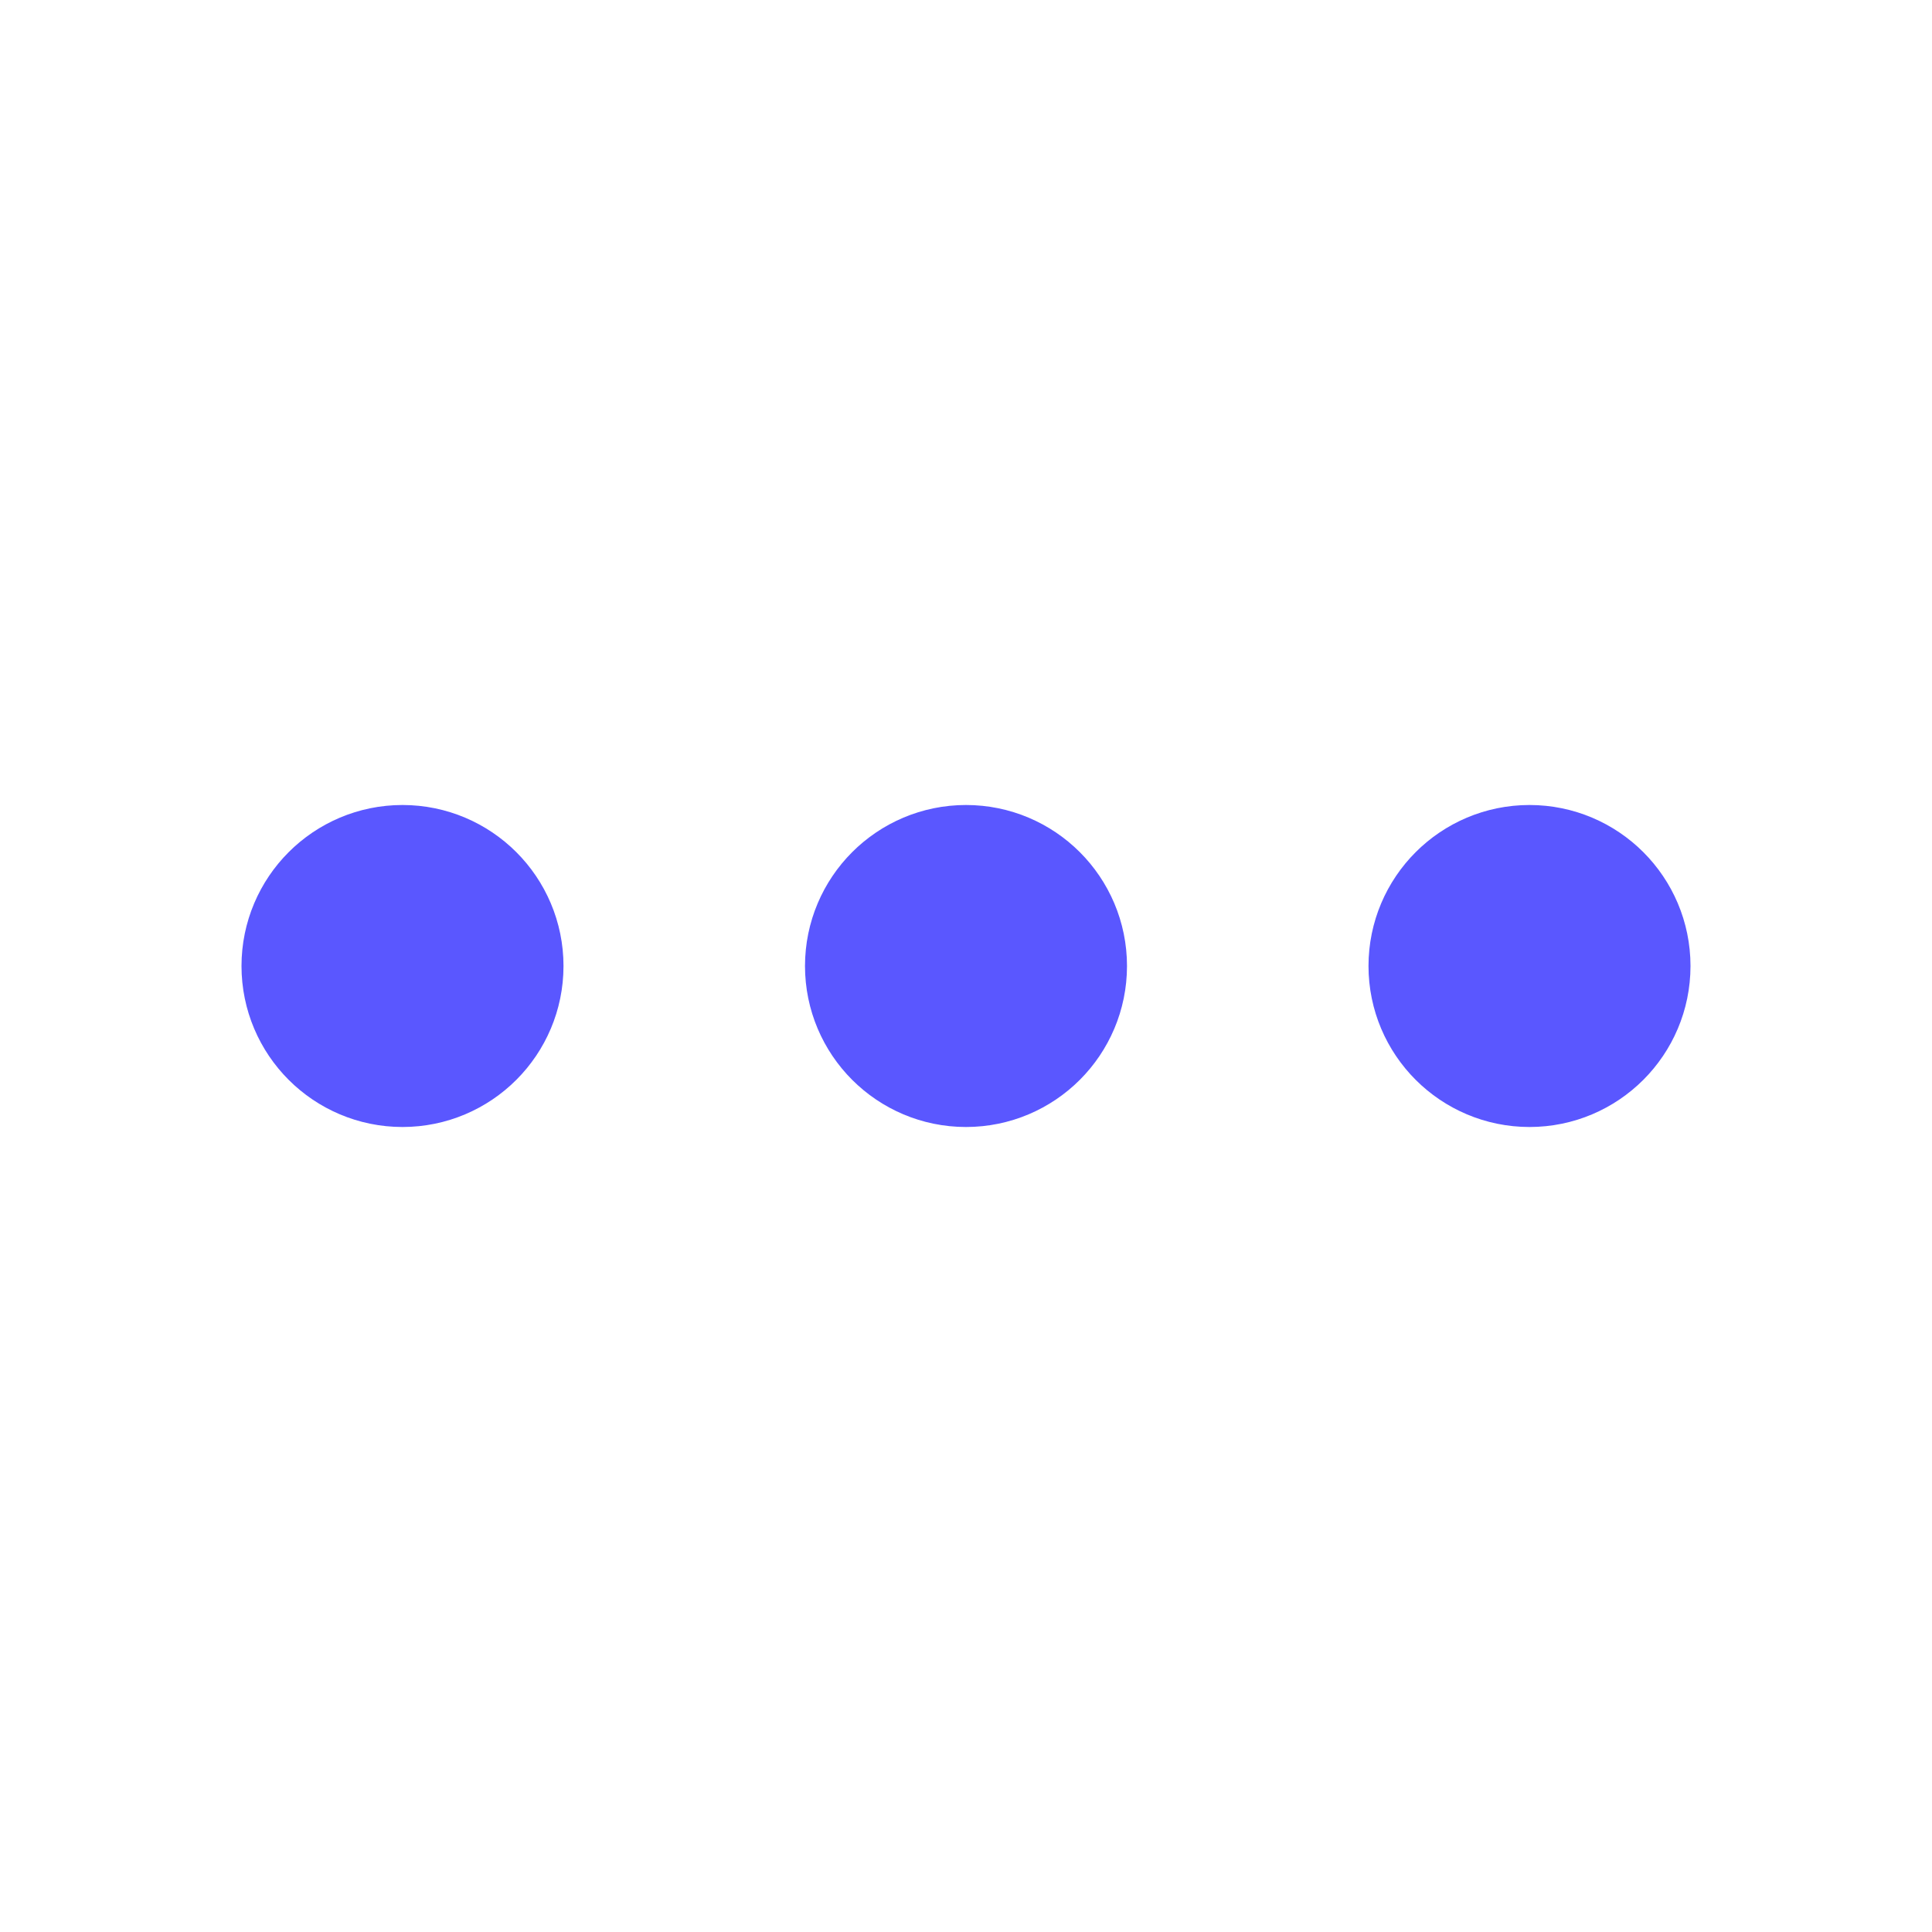
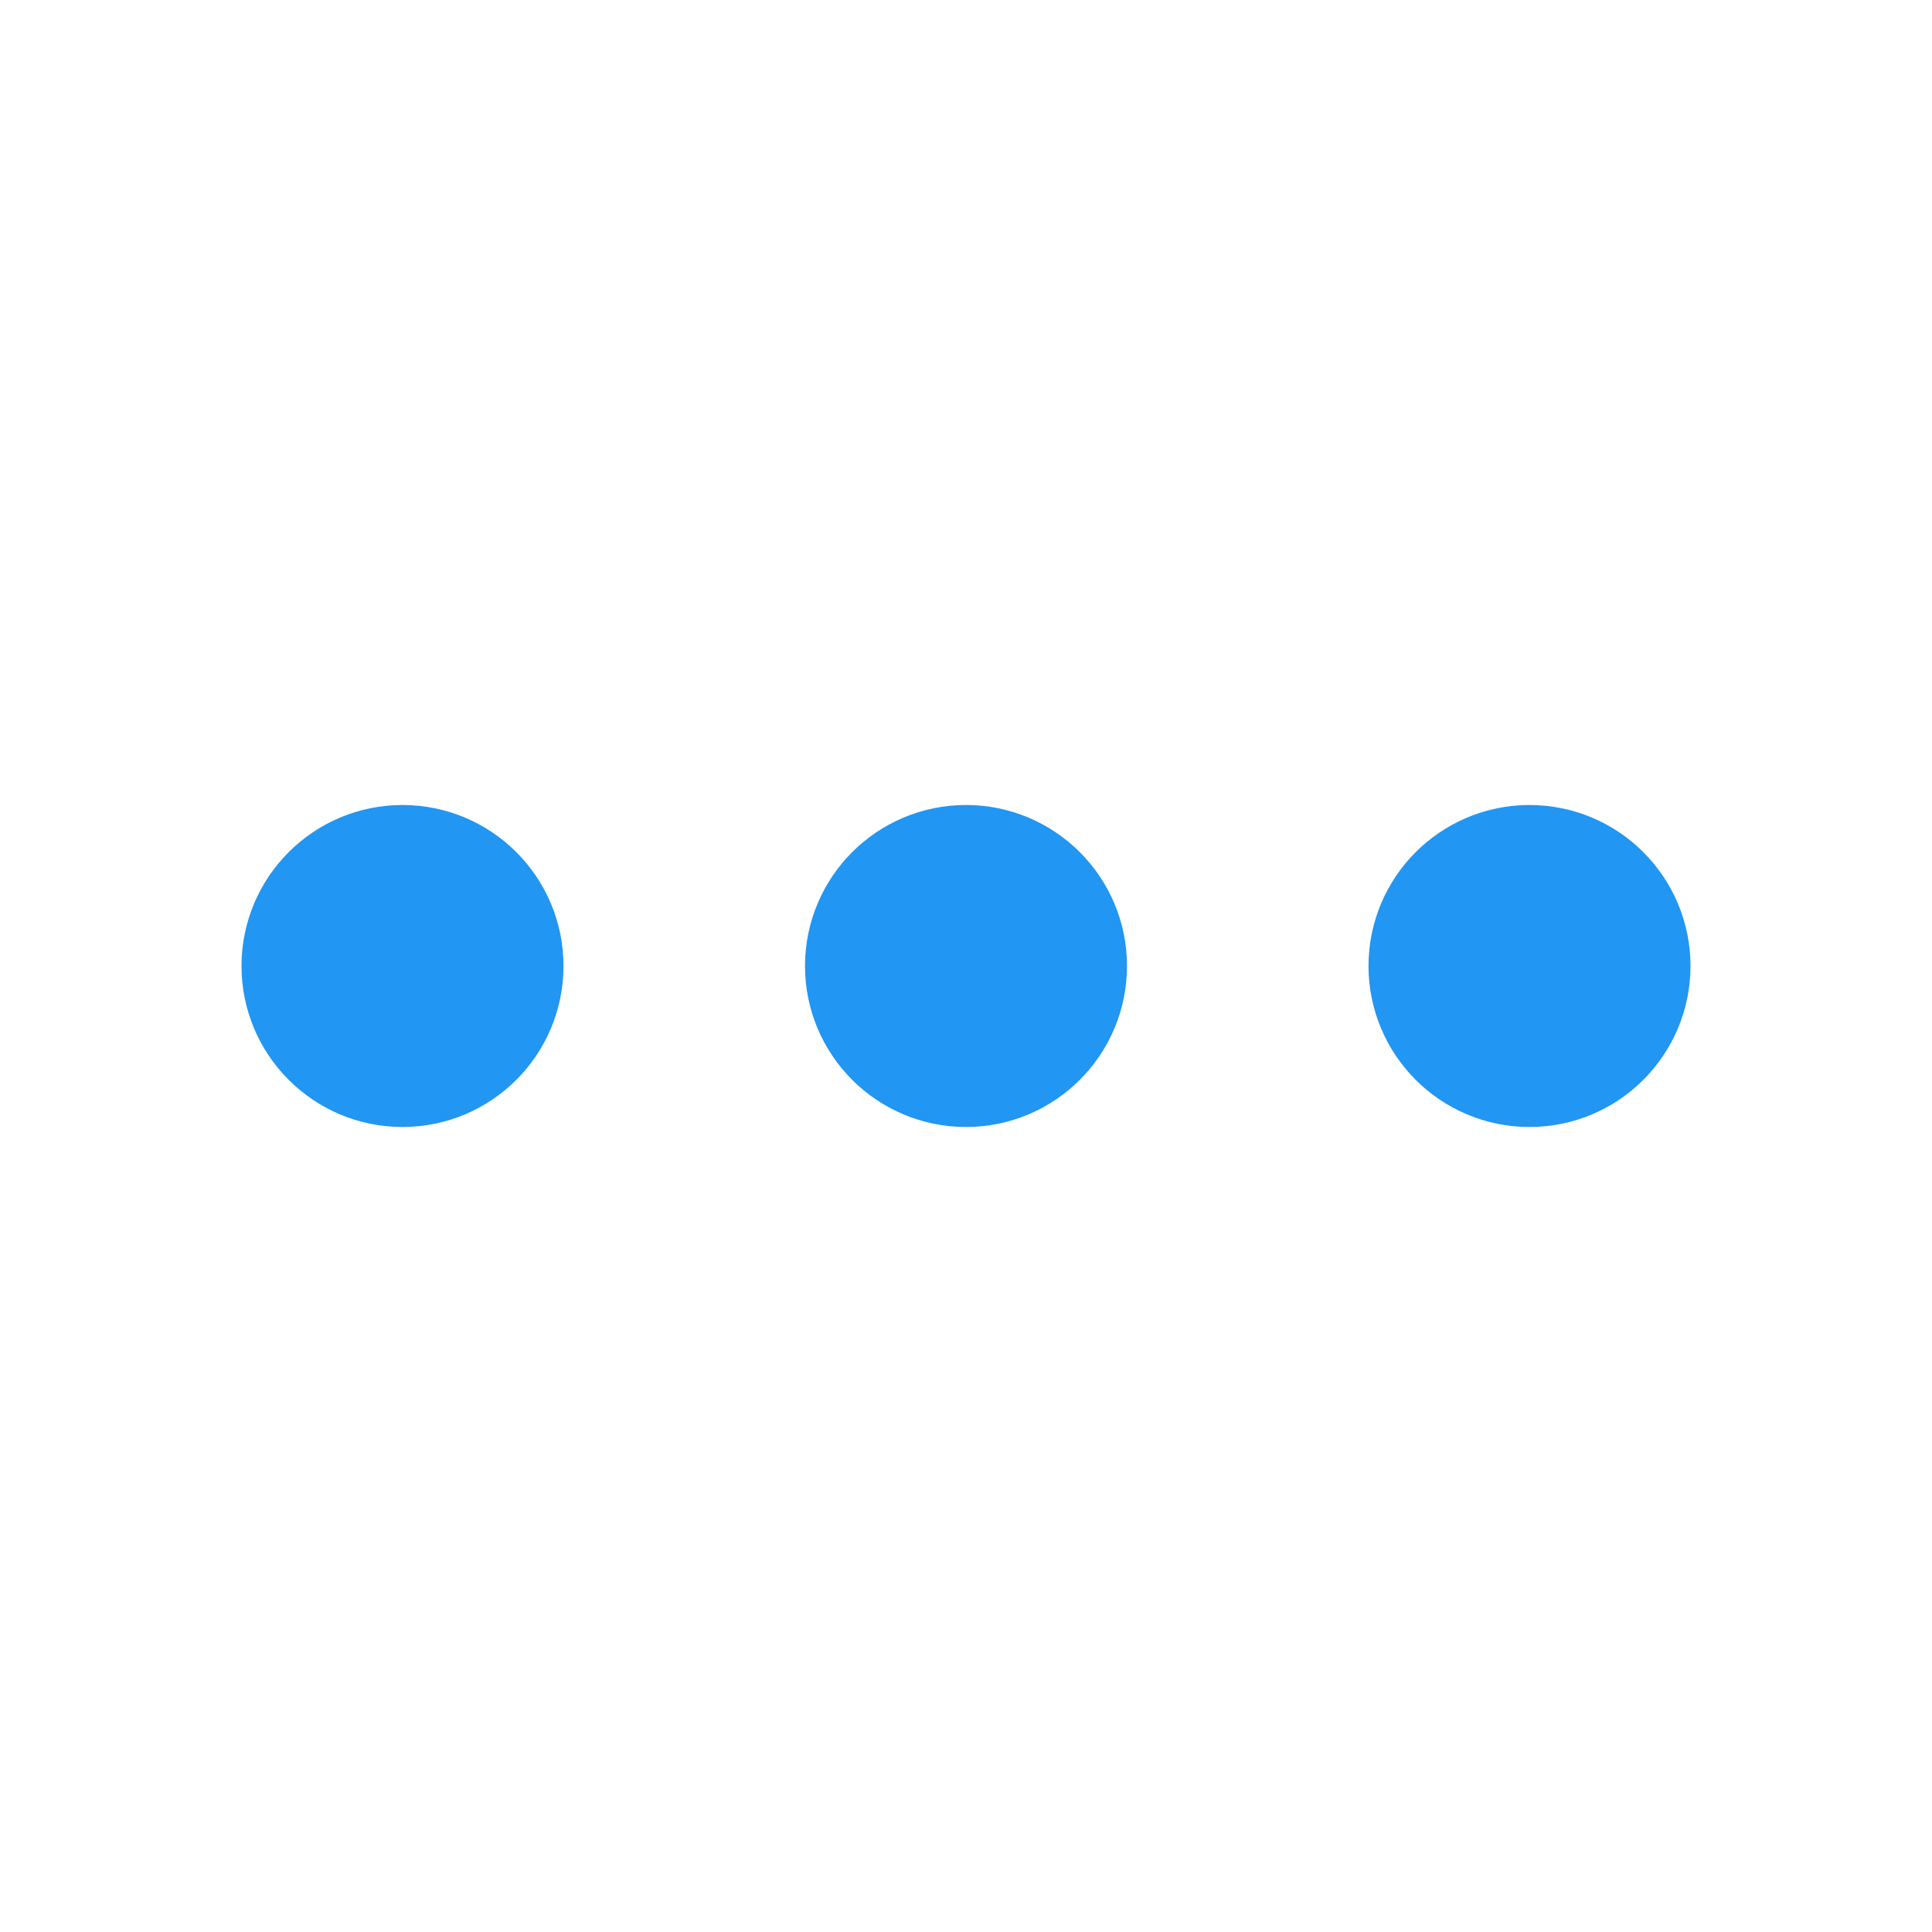
<svg xmlns="http://www.w3.org/2000/svg" width="24" height="24" viewBox="0 0 24 24" fill="none">
-   <path d="M12 13C12.552 13 13 12.552 13 12C13 11.448 12.552 11 12 11C11.448 11 11 11.448 11 12C11 12.552 11.448 13 12 13Z" stroke="#5A57FF" stroke-width="2" stroke-linecap="round" stroke-linejoin="round" />
-   <path d="M19 13C19.552 13 20 12.552 20 12C20 11.448 19.552 11 19 11C18.448 11 18 11.448 18 12C18 12.552 18.448 13 19 13Z" stroke="#5A57FF" stroke-width="2" stroke-linecap="round" stroke-linejoin="round" />
-   <path d="M5 13C5.552 13 6 12.552 6 12C6 11.448 5.552 11 5 11C4.448 11 4 11.448 4 12C4 12.552 4.448 13 5 13Z" stroke="#5A57FF" stroke-width="2" stroke-linecap="round" stroke-linejoin="round" />
+   <path d="M12 13C12.552 13 13 12.552 13 12C13 11.448 12.552 11 12 11C11.448 11 11 11.448 11 12C11 12.552 11.448 13 12 13Z" stroke="#2196F3" stroke-width="2" stroke-linecap="round" stroke-linejoin="round" />
+   <path d="M19 13C19.552 13 20 12.552 20 12C20 11.448 19.552 11 19 11C18.448 11 18 11.448 18 12C18 12.552 18.448 13 19 13Z" stroke="#2196F3" stroke-width="2" stroke-linecap="round" stroke-linejoin="round" />
+   <path d="M5 13C5.552 13 6 12.552 6 12C6 11.448 5.552 11 5 11C4.448 11 4 11.448 4 12C4 12.552 4.448 13 5 13Z" stroke="#2196F3" stroke-width="2" stroke-linecap="round" stroke-linejoin="round" />
</svg>
